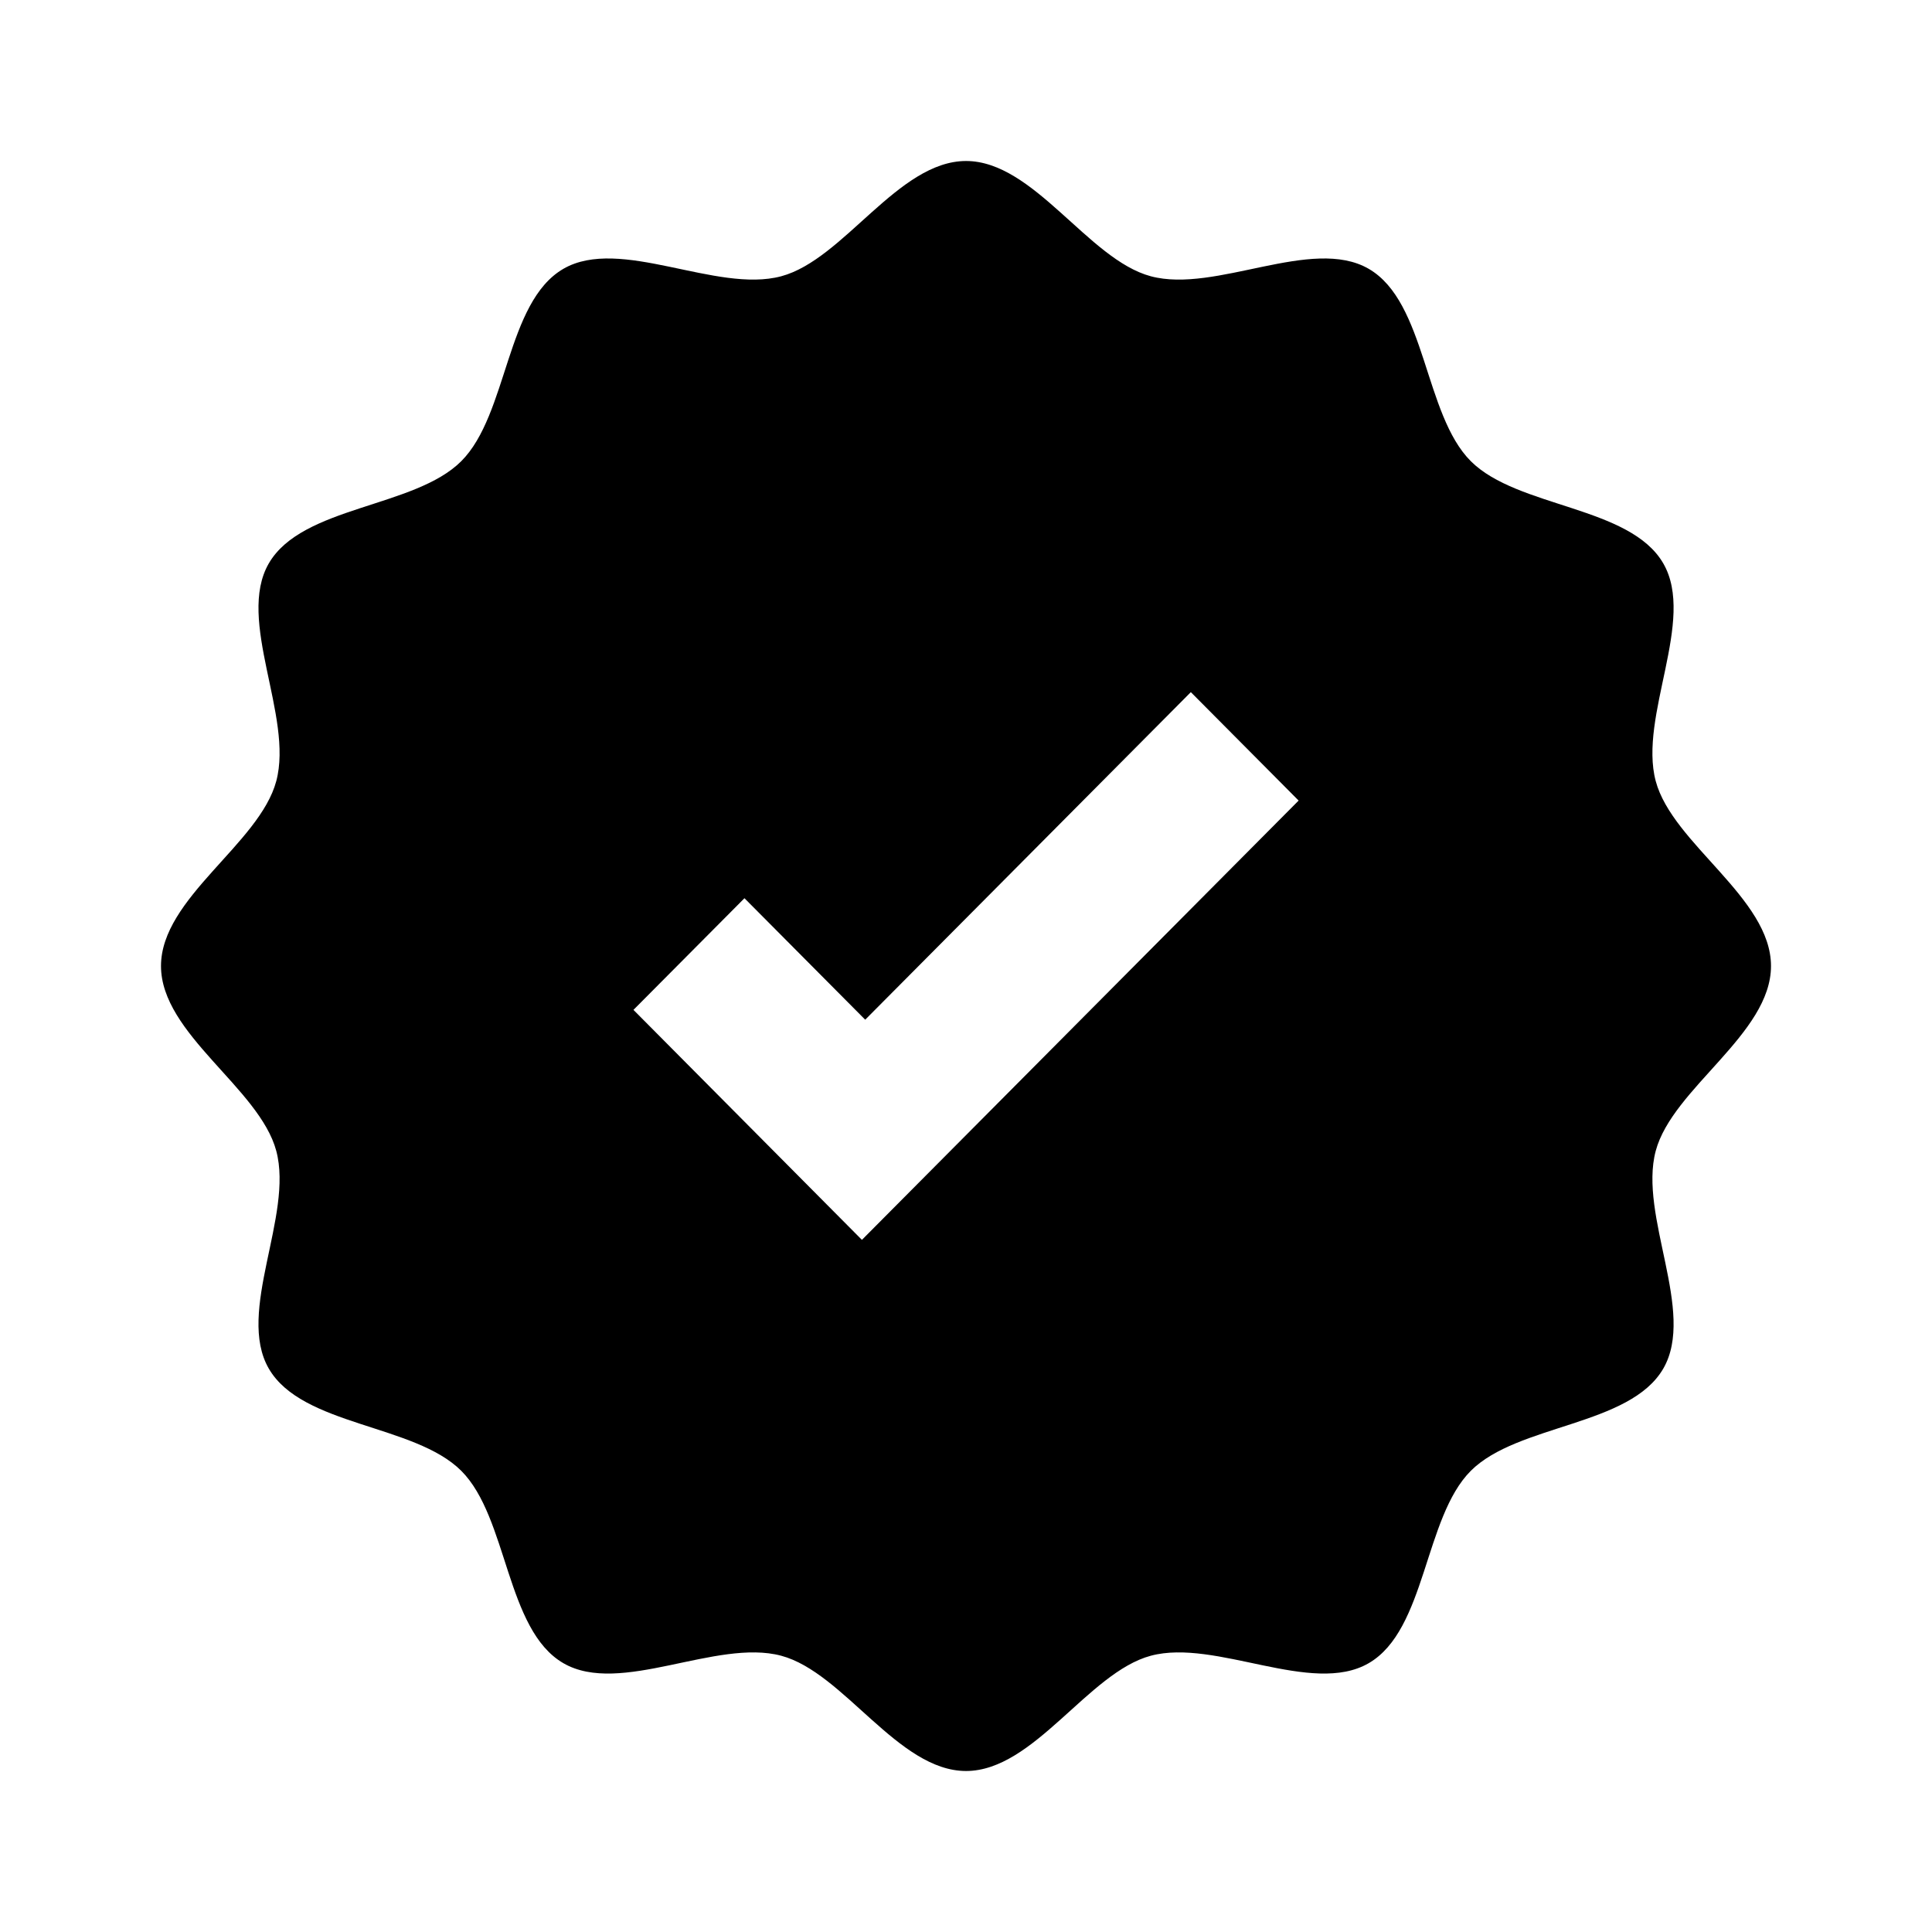
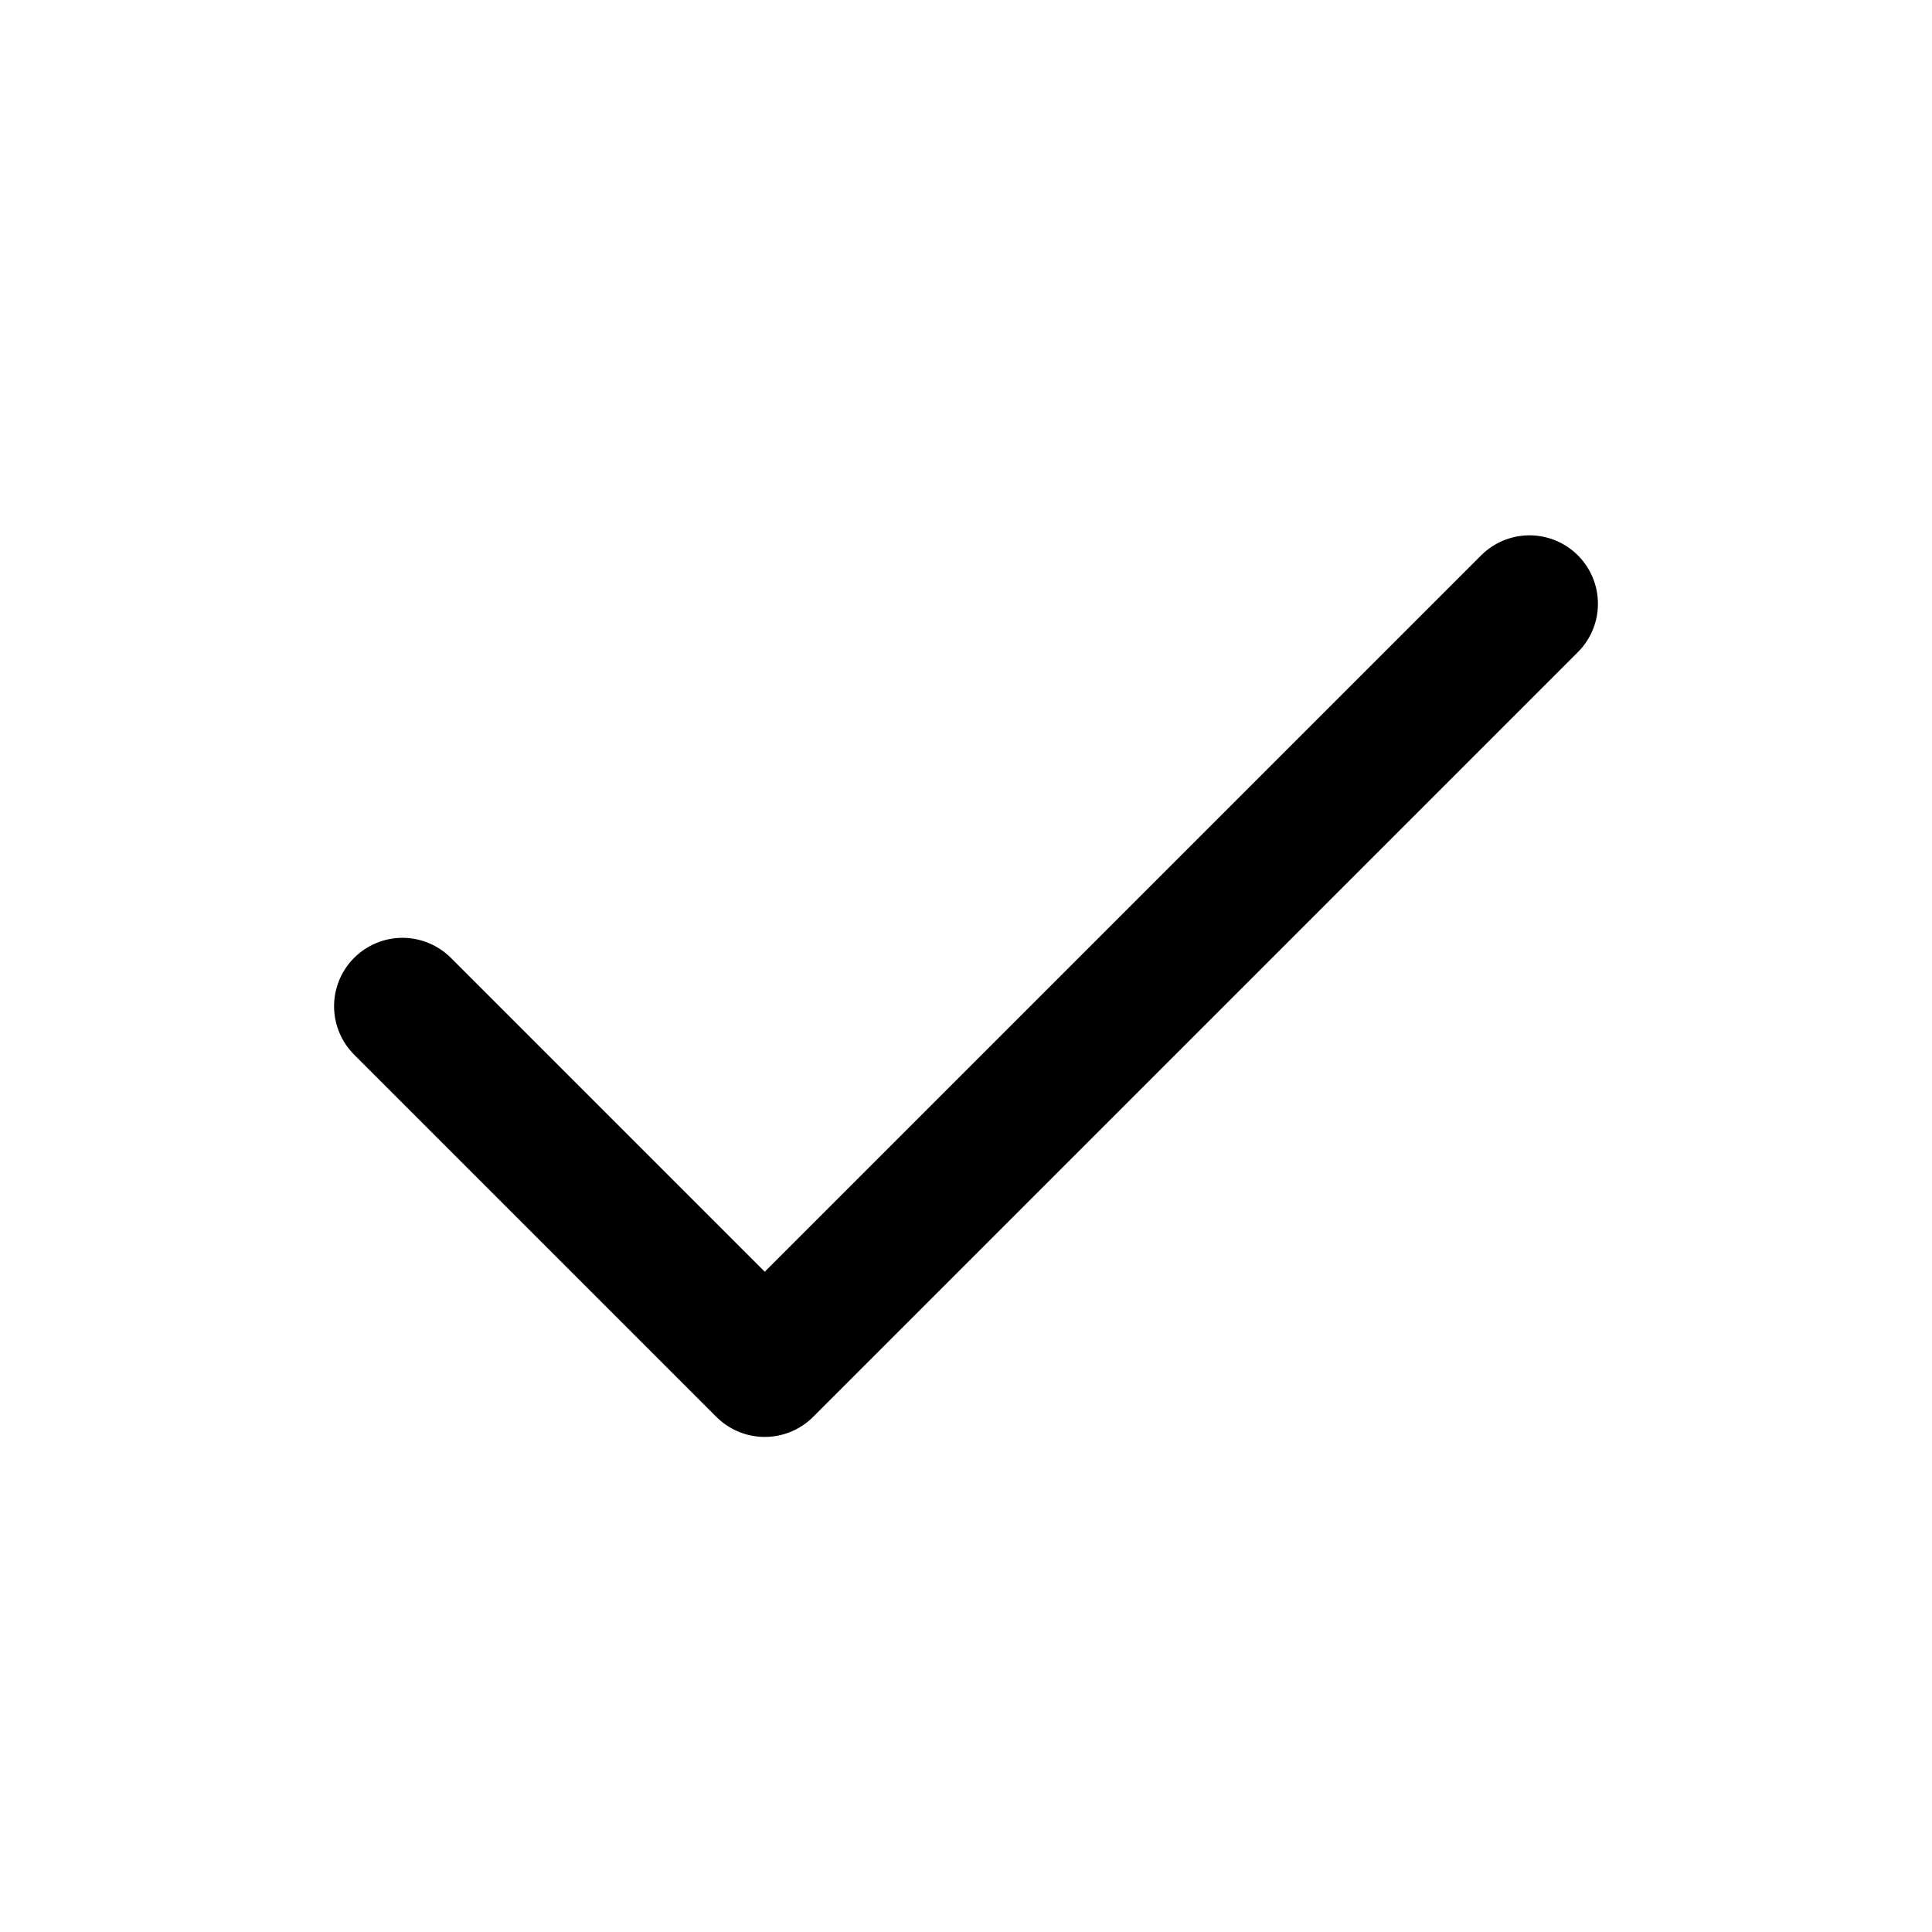
- <svg xmlns="http://www.w3.org/2000/svg" width="24" height="24" viewBox="0 0 24 24" fill="none">
-   <path fill-rule="evenodd" clip-rule="evenodd" d="M12.001 2C12.845 2.001 13.518 3.224 14.296 3.432C15.102 3.647 16.296 2.931 17.002 3.339C17.717 3.753 17.69 5.149 18.271 5.729C18.852 6.31 20.248 6.283 20.662 6.999C21.07 7.704 20.353 8.897 20.568 9.703C20.776 10.482 22 11.155 22 12C22 12.845 20.776 13.518 20.568 14.297C20.353 15.103 21.07 16.296 20.662 17.001C20.247 17.717 18.852 17.69 18.271 18.271C17.69 18.852 17.717 20.247 17.002 20.661C16.296 21.07 15.102 20.353 14.296 20.568C13.518 20.776 12.845 21.999 12.001 22C11.156 22 10.483 20.776 9.704 20.568C8.898 20.353 7.705 21.07 6.999 20.661C6.283 20.247 6.311 18.852 5.73 18.271C5.149 17.69 3.753 17.717 3.339 17.001C2.931 16.296 3.647 15.103 3.432 14.297C3.224 13.518 2 12.845 2 12C2 11.155 3.224 10.482 3.432 9.703C3.647 8.897 2.931 7.705 3.339 6.999C3.754 6.283 5.149 6.31 5.73 5.729C6.311 5.148 6.284 3.753 6.999 3.339C7.705 2.931 8.898 3.647 9.704 3.432C10.483 3.224 11.156 2 12.001 2ZM10.748 12.667L9.248 11.158L7.869 12.545L10.707 15.402L16.132 9.945L14.793 8.598L10.748 12.667Z" fill="black" />
+ <svg xmlns="http://www.w3.org/2000/svg" width="24" height="24" viewBox="0 0 24 24">
+   <g fill="none" stroke="black" stroke-width="1.7" stroke-linecap="round" stroke-linejoin="round">
+     <path d="M5 12.5l4.5 4.5L19 7.5" />
+   </g>
</svg>
